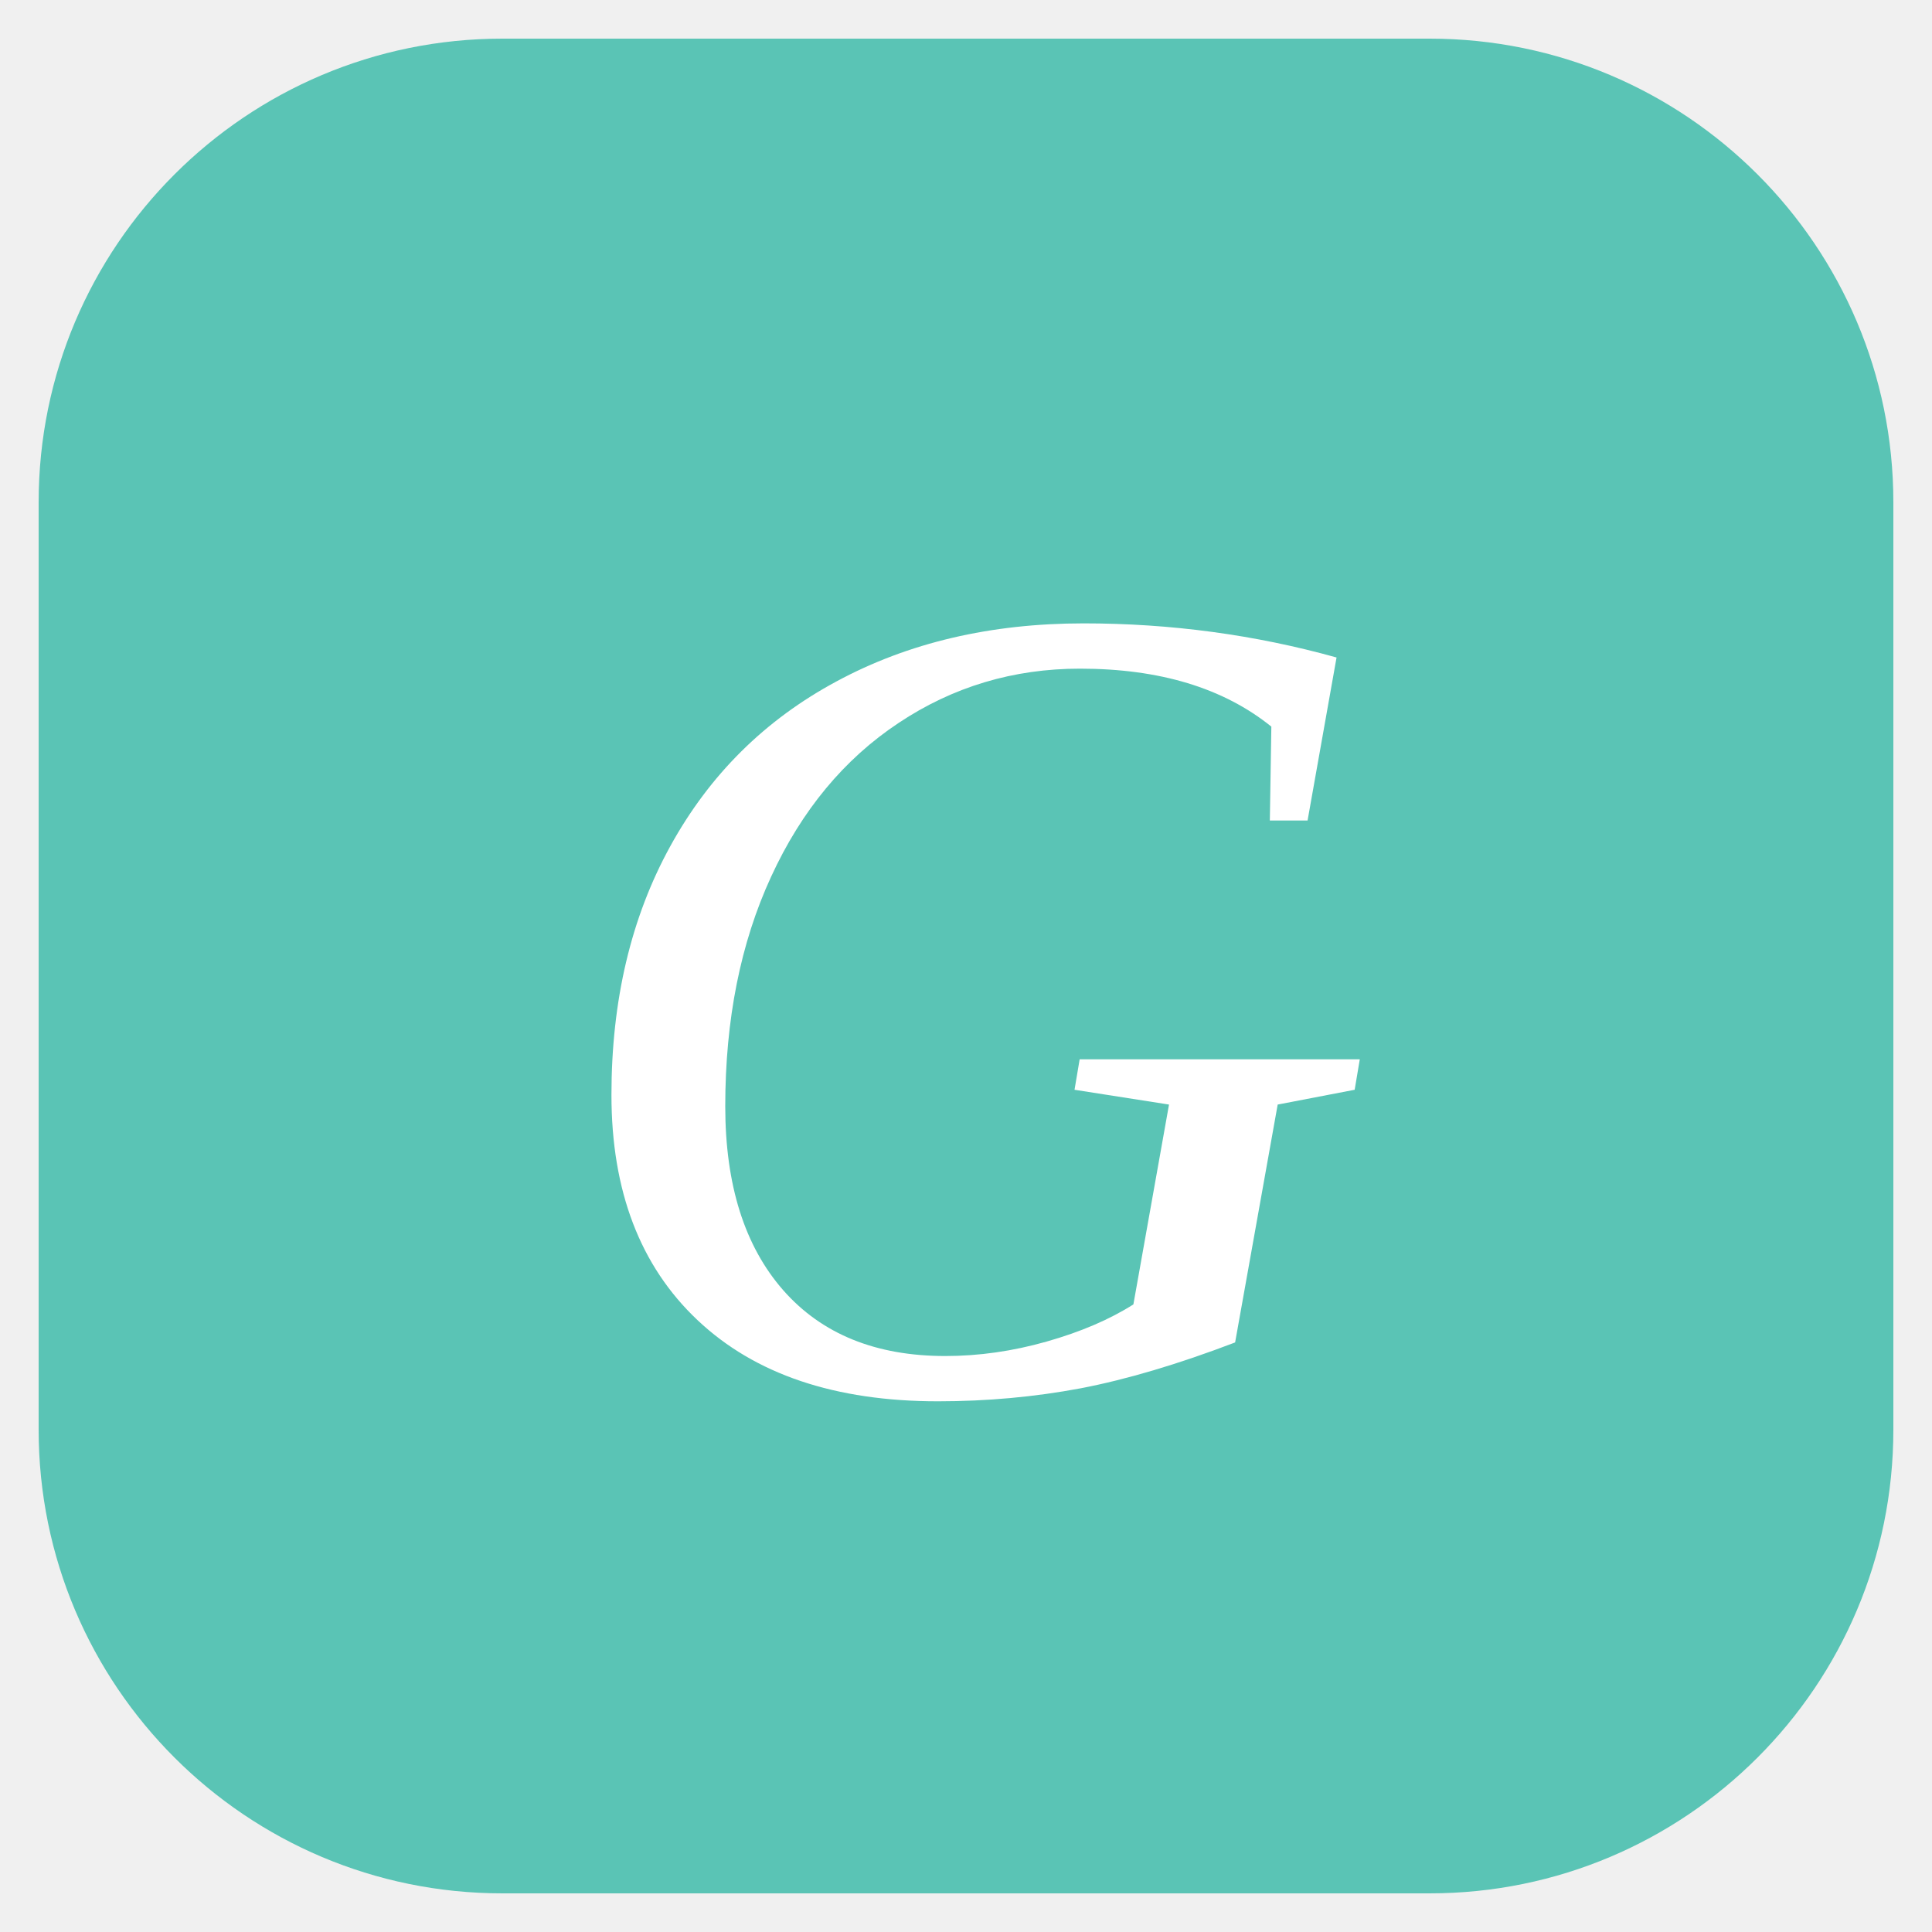
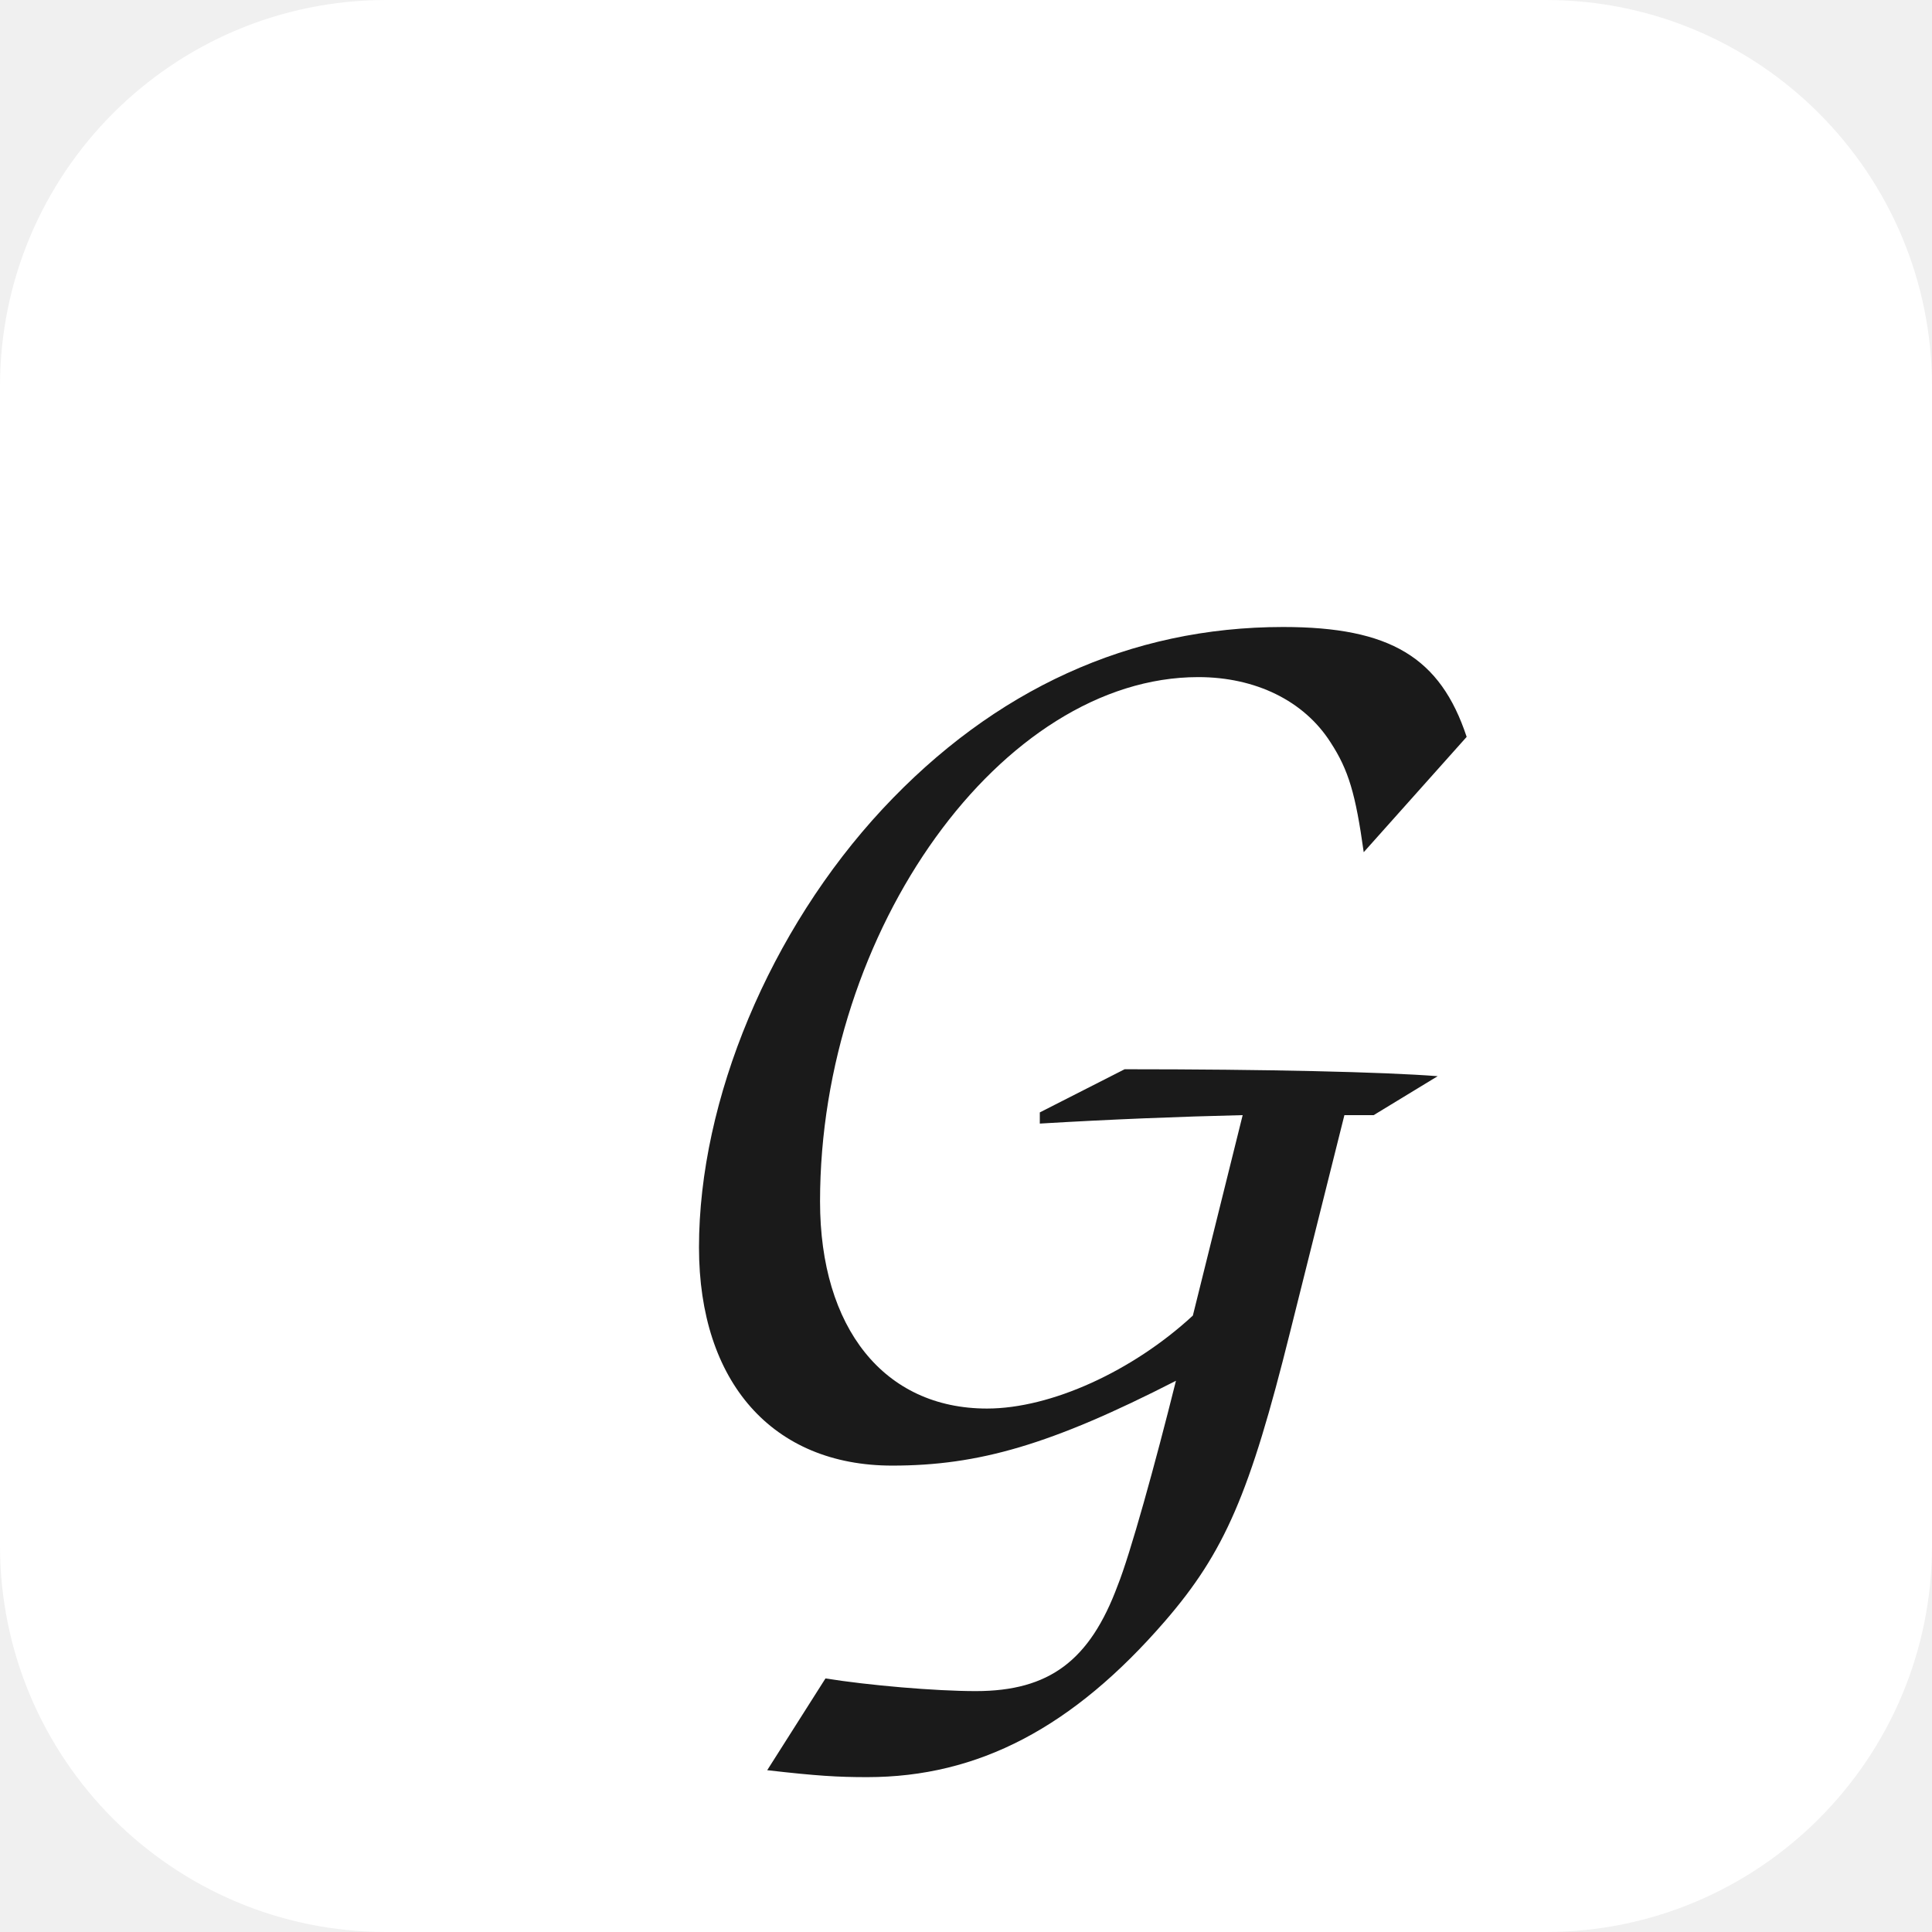
<svg xmlns="http://www.w3.org/2000/svg" viewBox="0 0 100 100">
-   <rect x="2" y="2" width="96" height="96" rx="24" ry="24" fill="#5AC4B5" />
-   <text x="50" y="72" font-family="Georgia, 'Times New Roman', serif" font-size="60" font-weight="normal" font-style="italic" fill="white" text-anchor="middle">G</text>
+   <rect x="0" y="0" width="100" height="100" rx="20" ry="20" fill="white" />
+   <text x="50" y="75" font-family="Georgia, 'Brush Script MT', cursive, serif" font-size="72" font-weight="normal" font-style="italic" fill="#1a1a1a" text-anchor="middle">G</text>
</svg>
